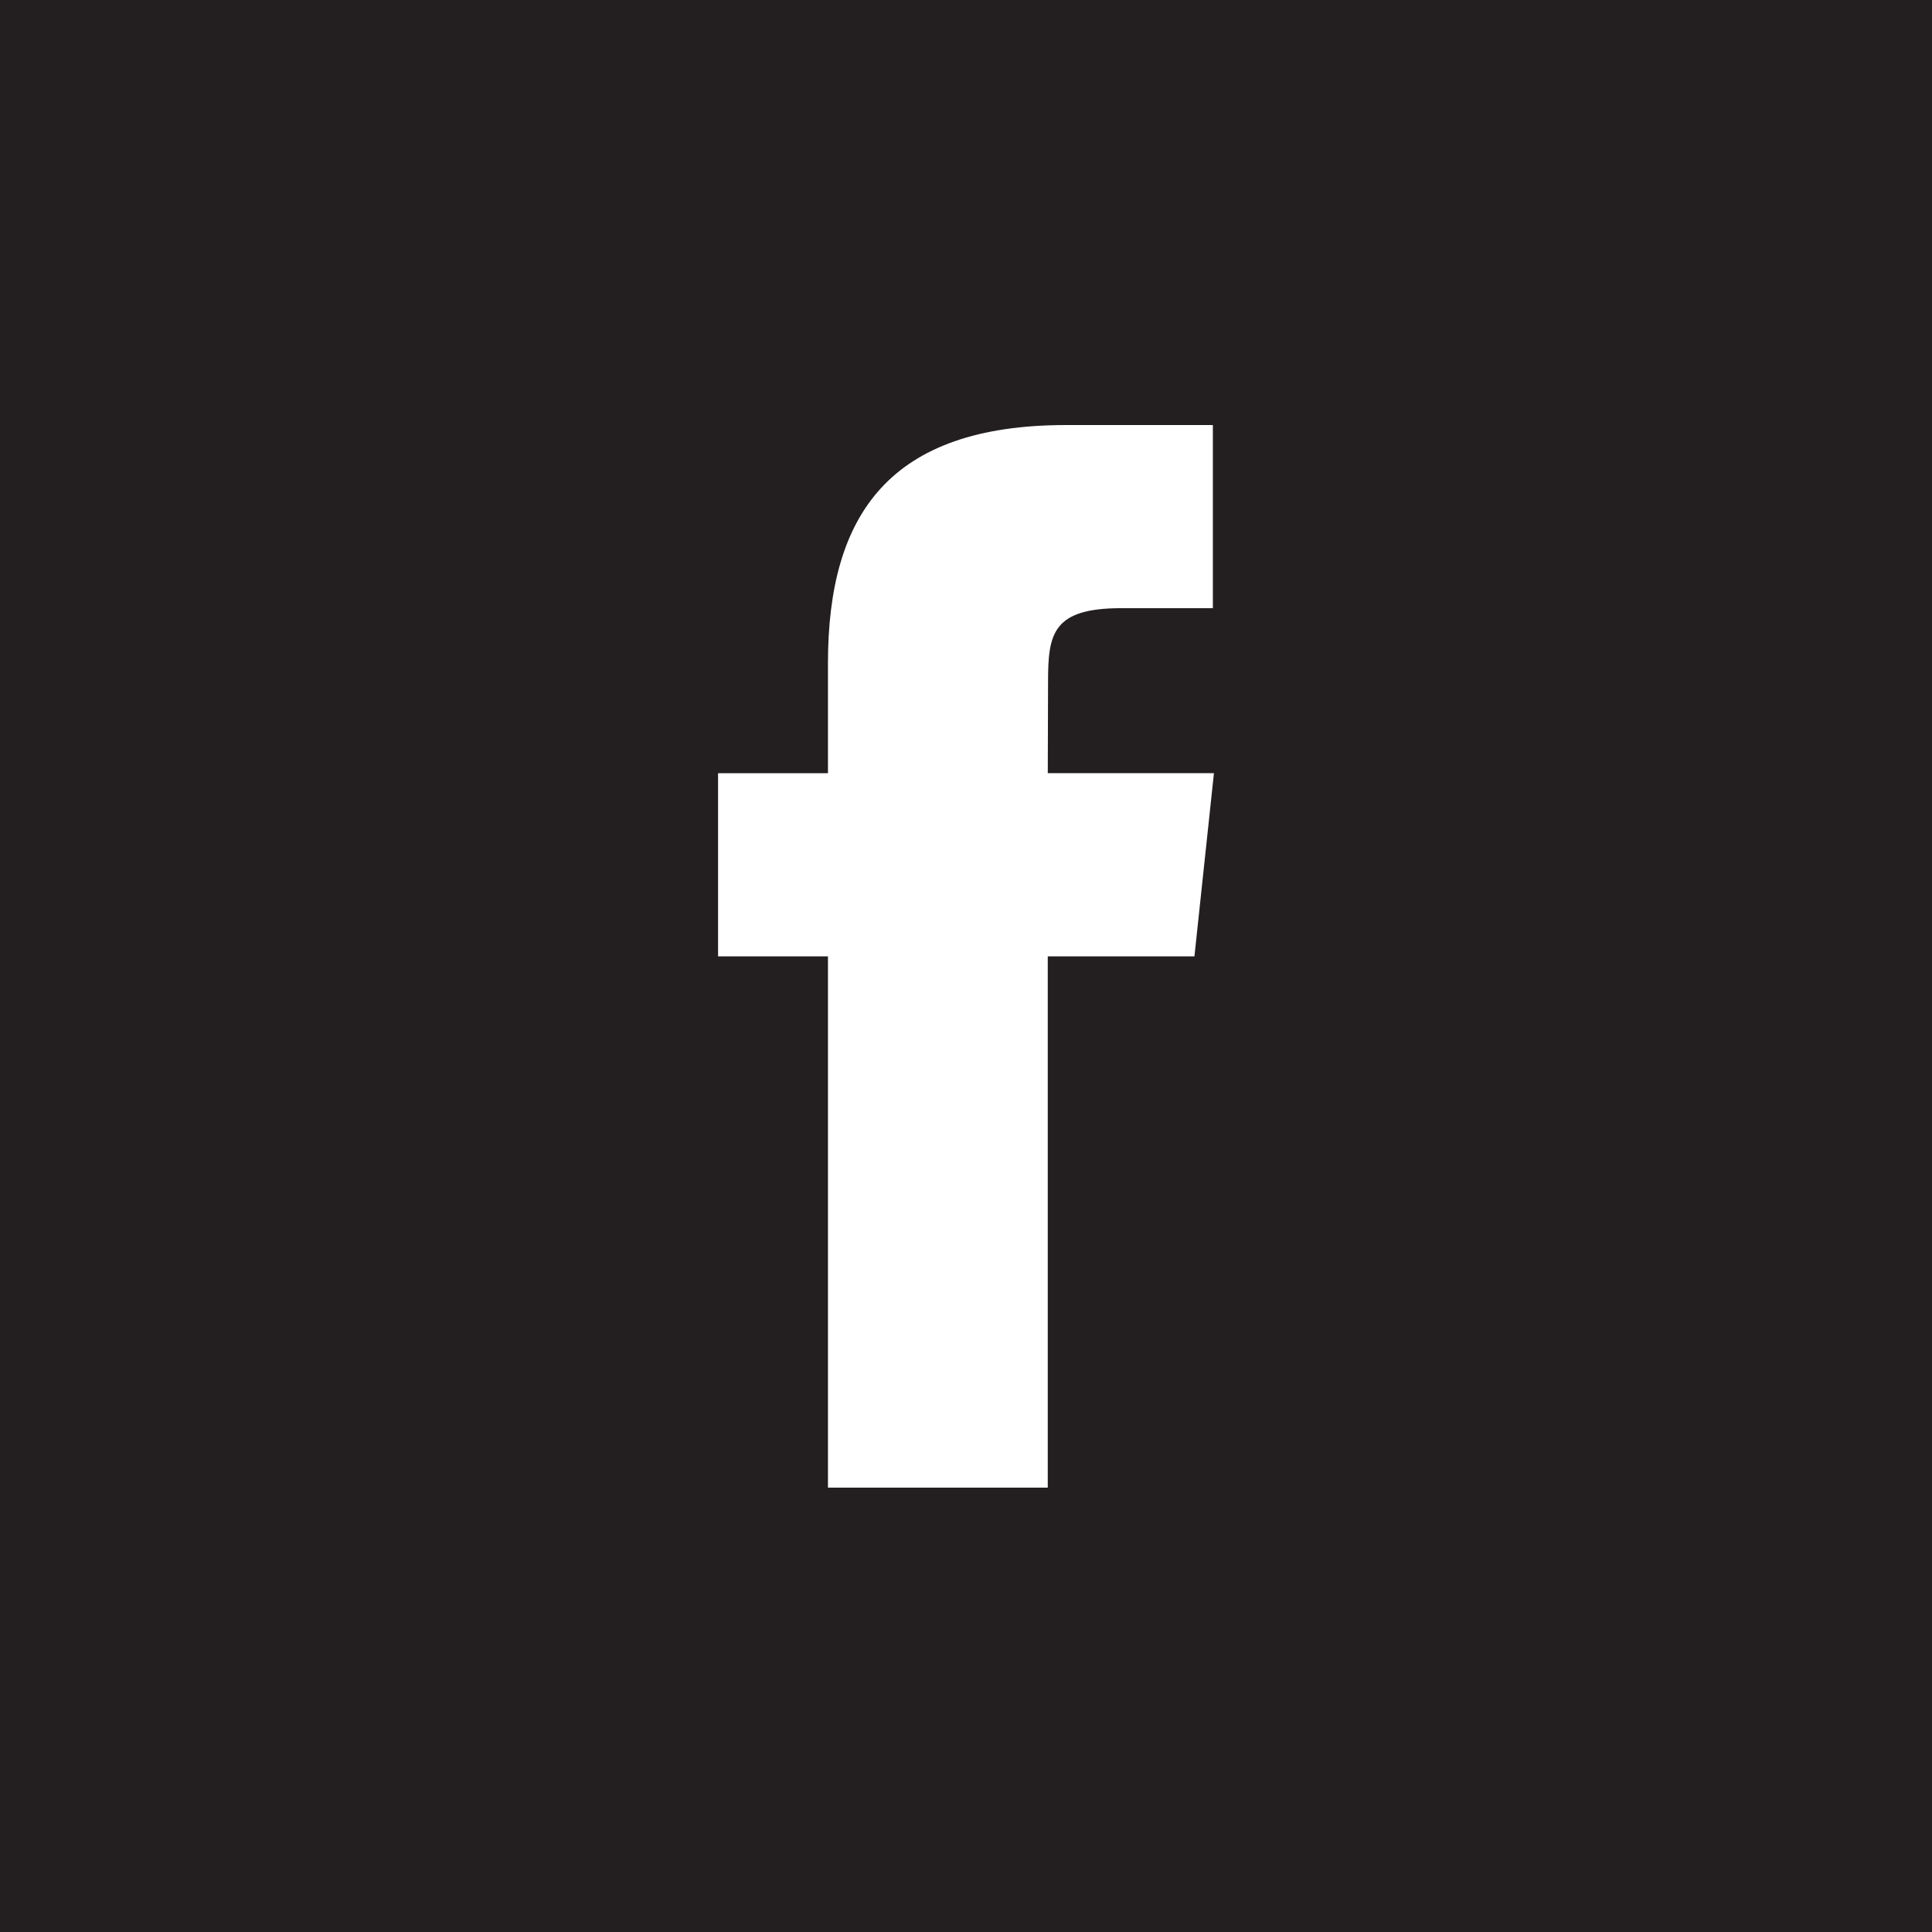
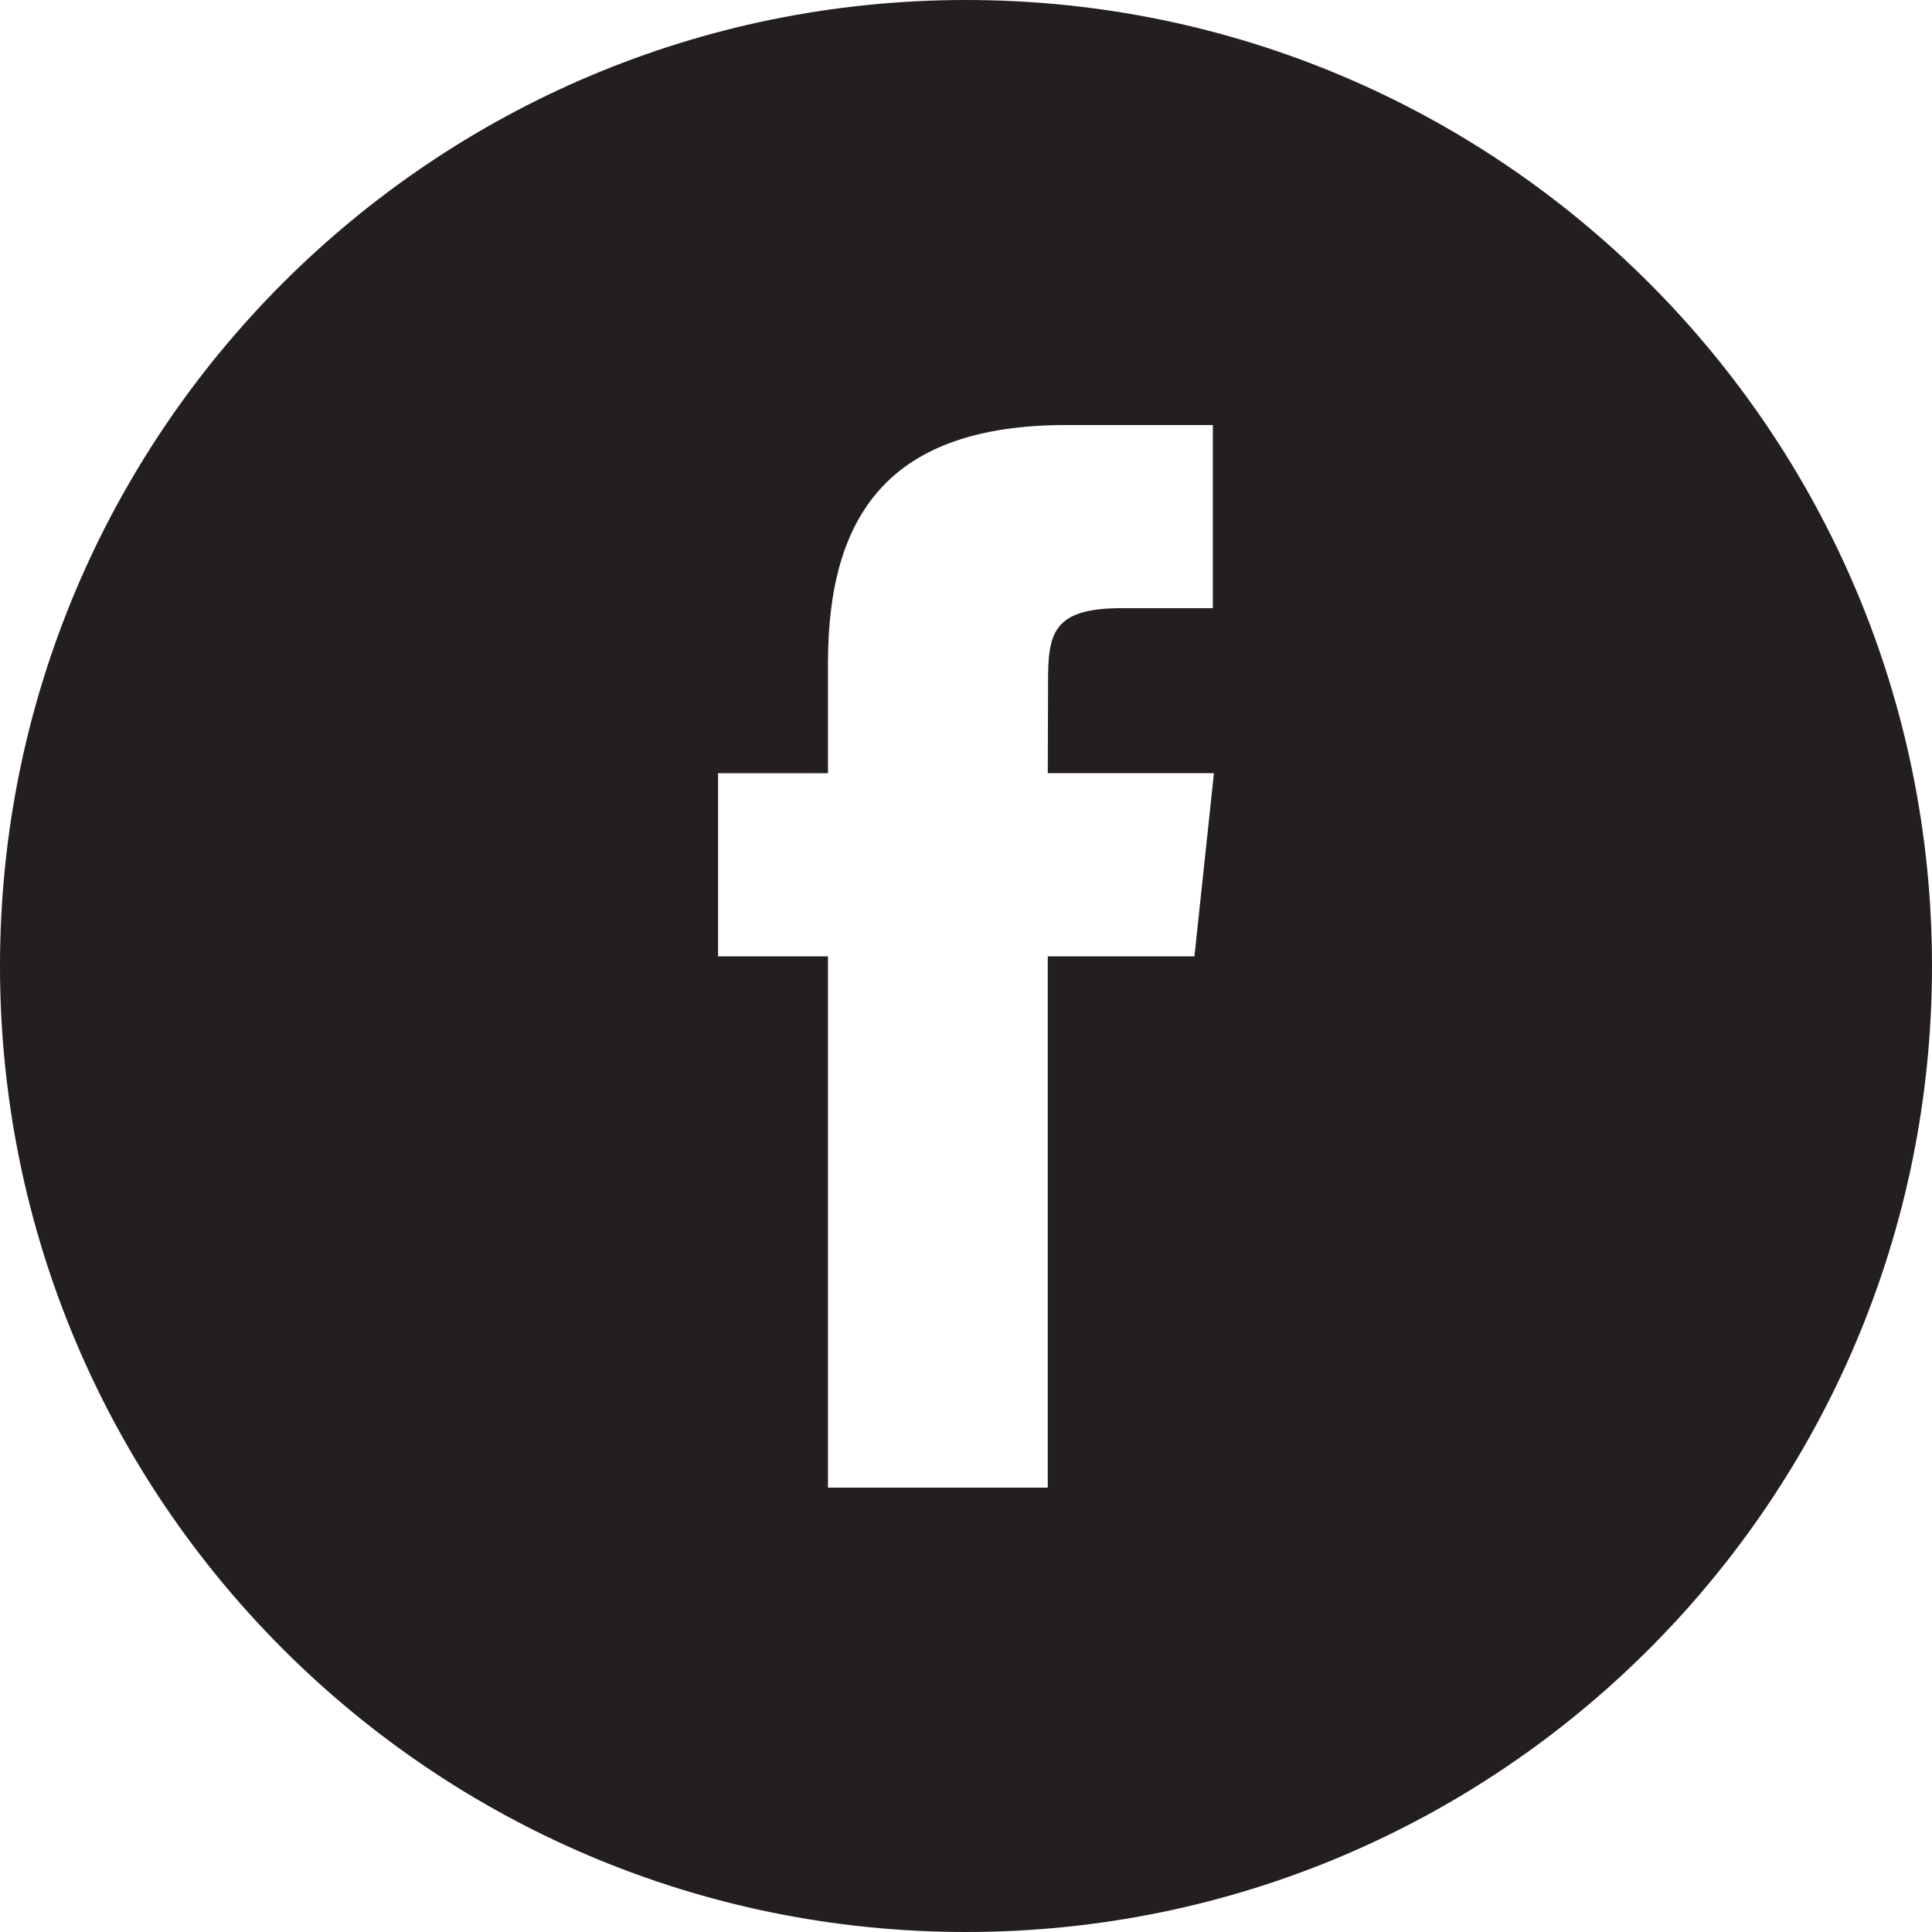
- <svg xmlns="http://www.w3.org/2000/svg" version="1.1" id="Layer_1" x="0px" y="0px" width="100px" height="100px" viewBox="0 0 100 100" enable-background="new 0 0 100 100" xml:space="preserve">
-   <path fill="#231F20" d="M0,0v100h100V0H0z M61.824,49.5h-7.592V77H42.855V49.5h-5.688v-9.48h5.688v-5.688  C42.855,26.6,46.066,22,55.184,22h7.594v9.479h-4.744c-3.551,0-3.787,1.325-3.787,3.797l-0.014,4.743h8.6L61.824,49.5z" />
+ <svg xmlns="http://www.w3.org/2000/svg" version="1.1" baseProfile="tiny" id="Layer_1" x="0px" y="0px" width="100px" height="100px" viewBox="0 0 100 100" overflow="visible" xml:space="preserve">
+   <path fill="#231F20" d="M50,0C22.386,0,0,22.386,0,50s22.386,50,50,50s50-22.386,50-50S77.614,0,50,0z M61.824,49.5h-7.592V77  H42.855V49.5h-5.688v-9.48h5.688v-5.688C42.855,26.6,46.066,22,55.184,22h7.594v9.479h-4.744c-3.551,0-3.787,1.325-3.787,3.797  l-0.014,4.743h8.6L61.824,49.5z" />
</svg>
